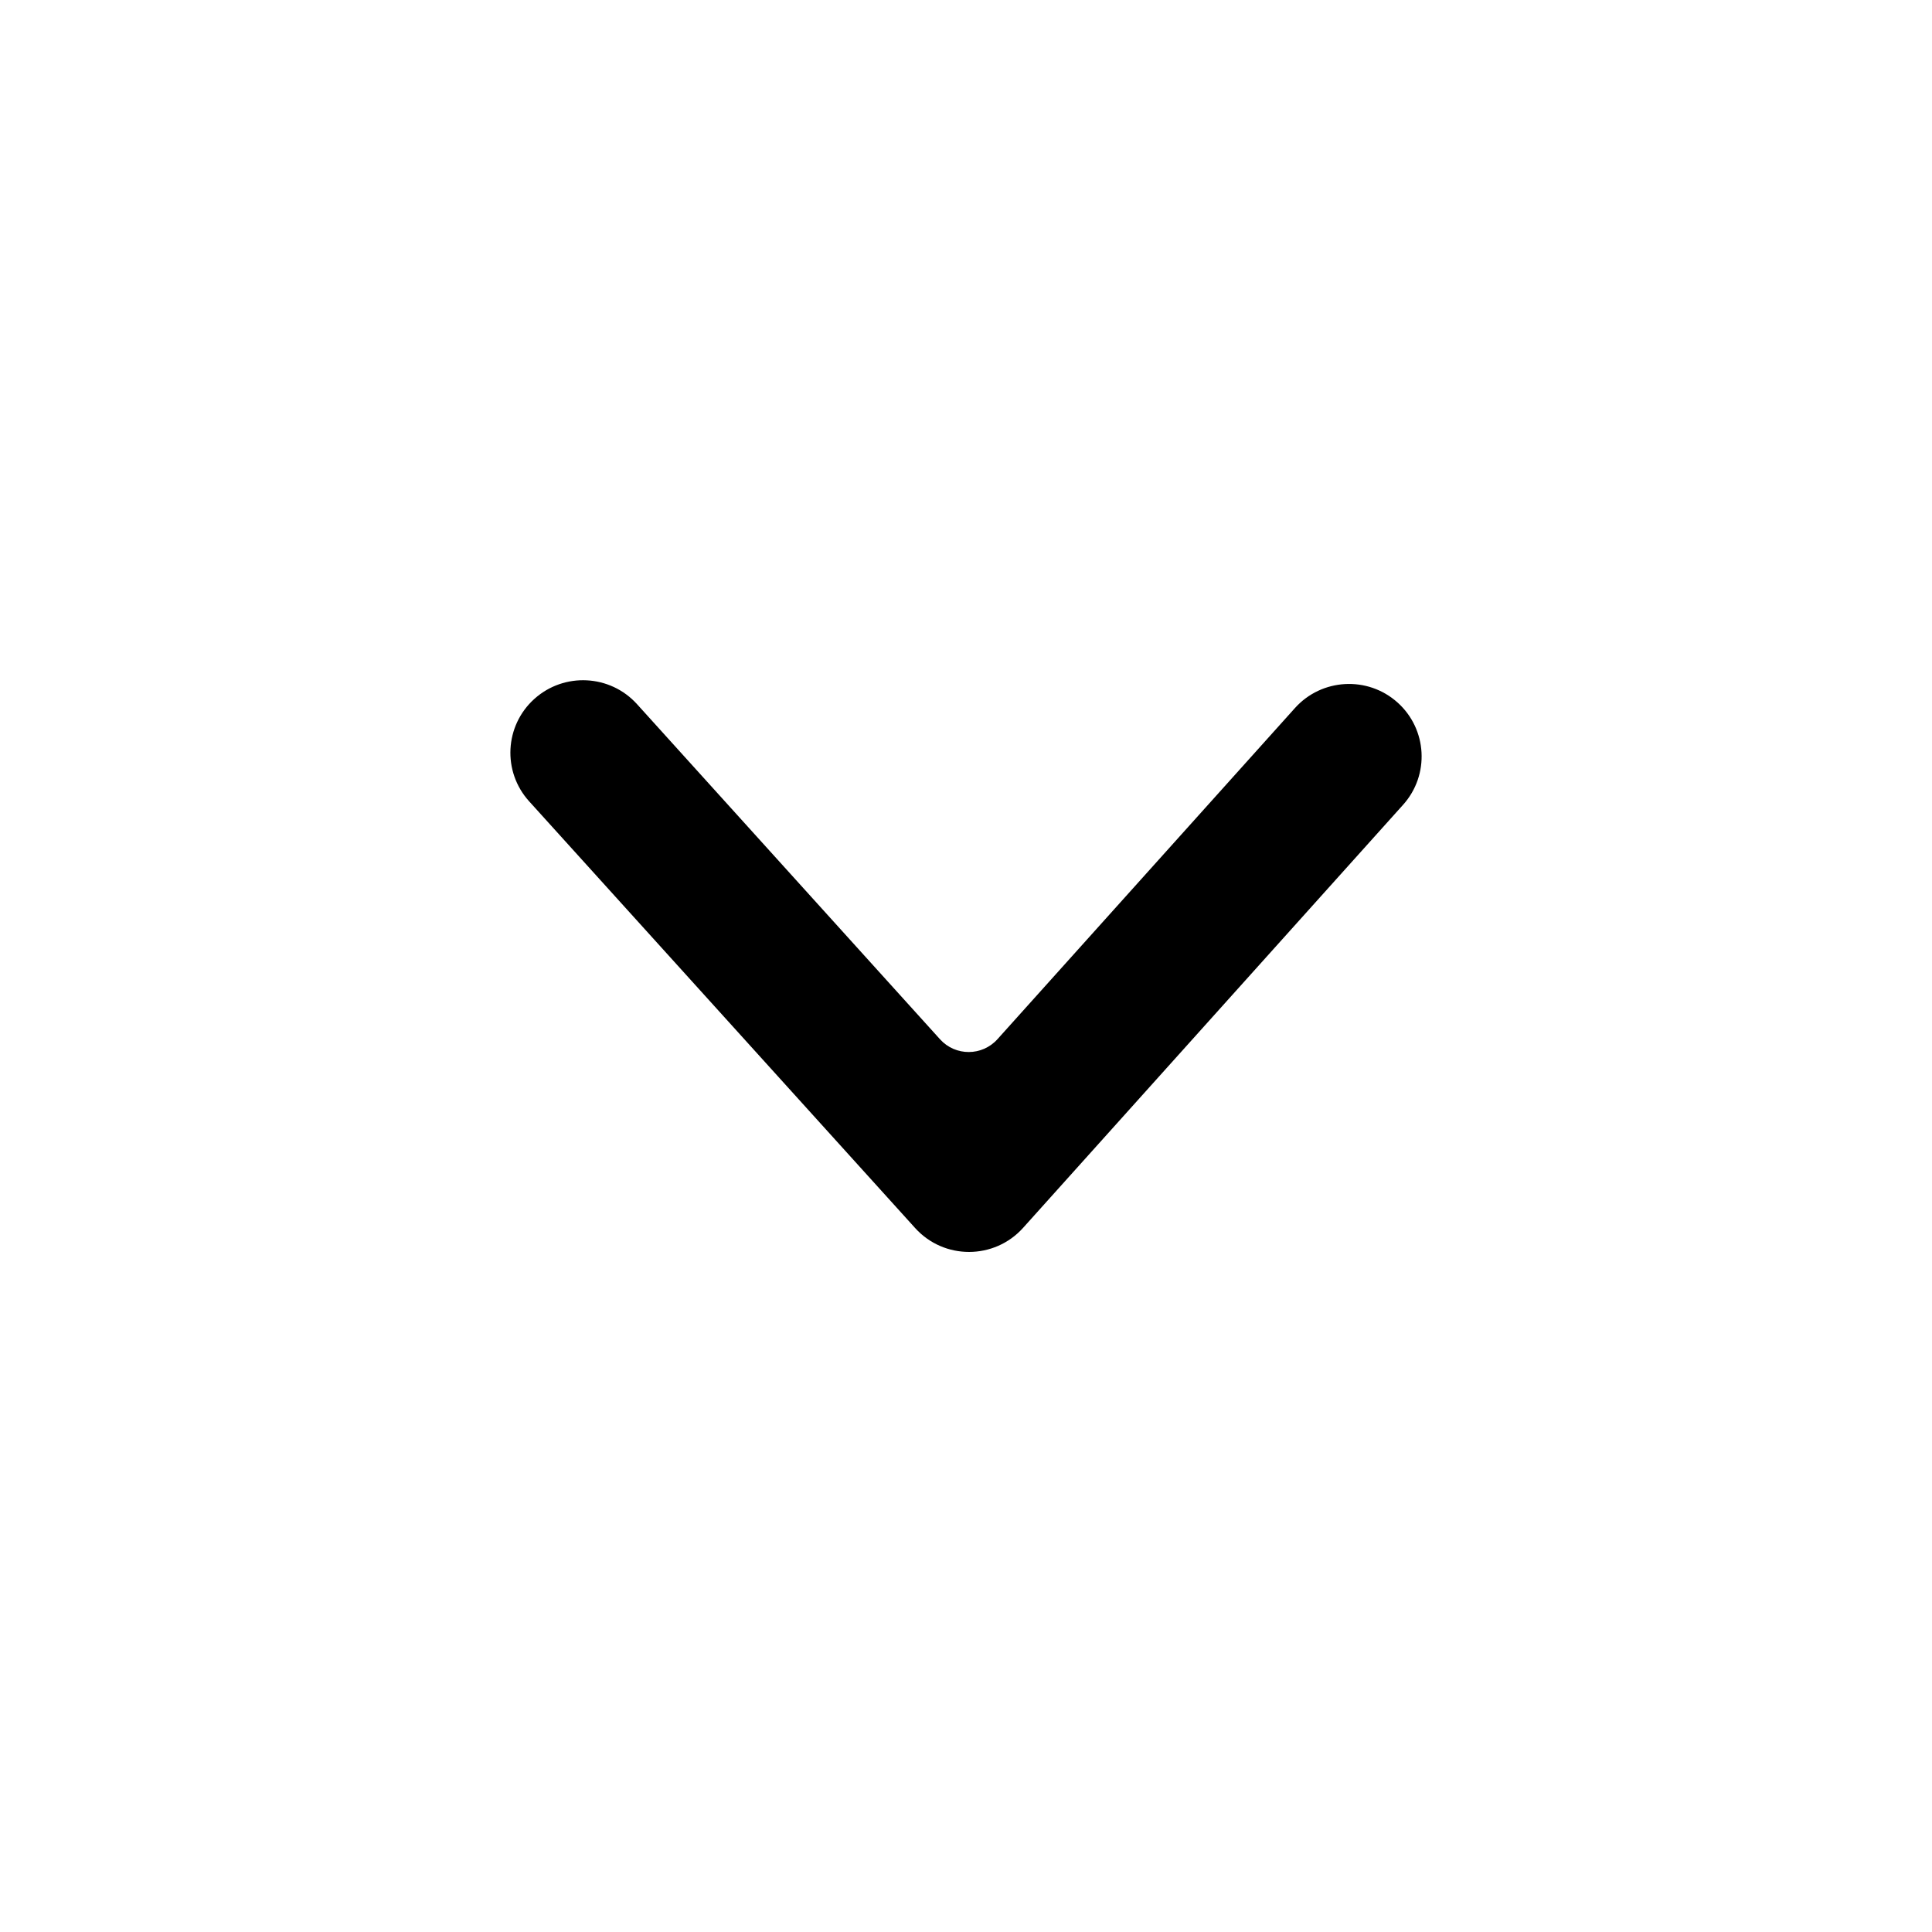
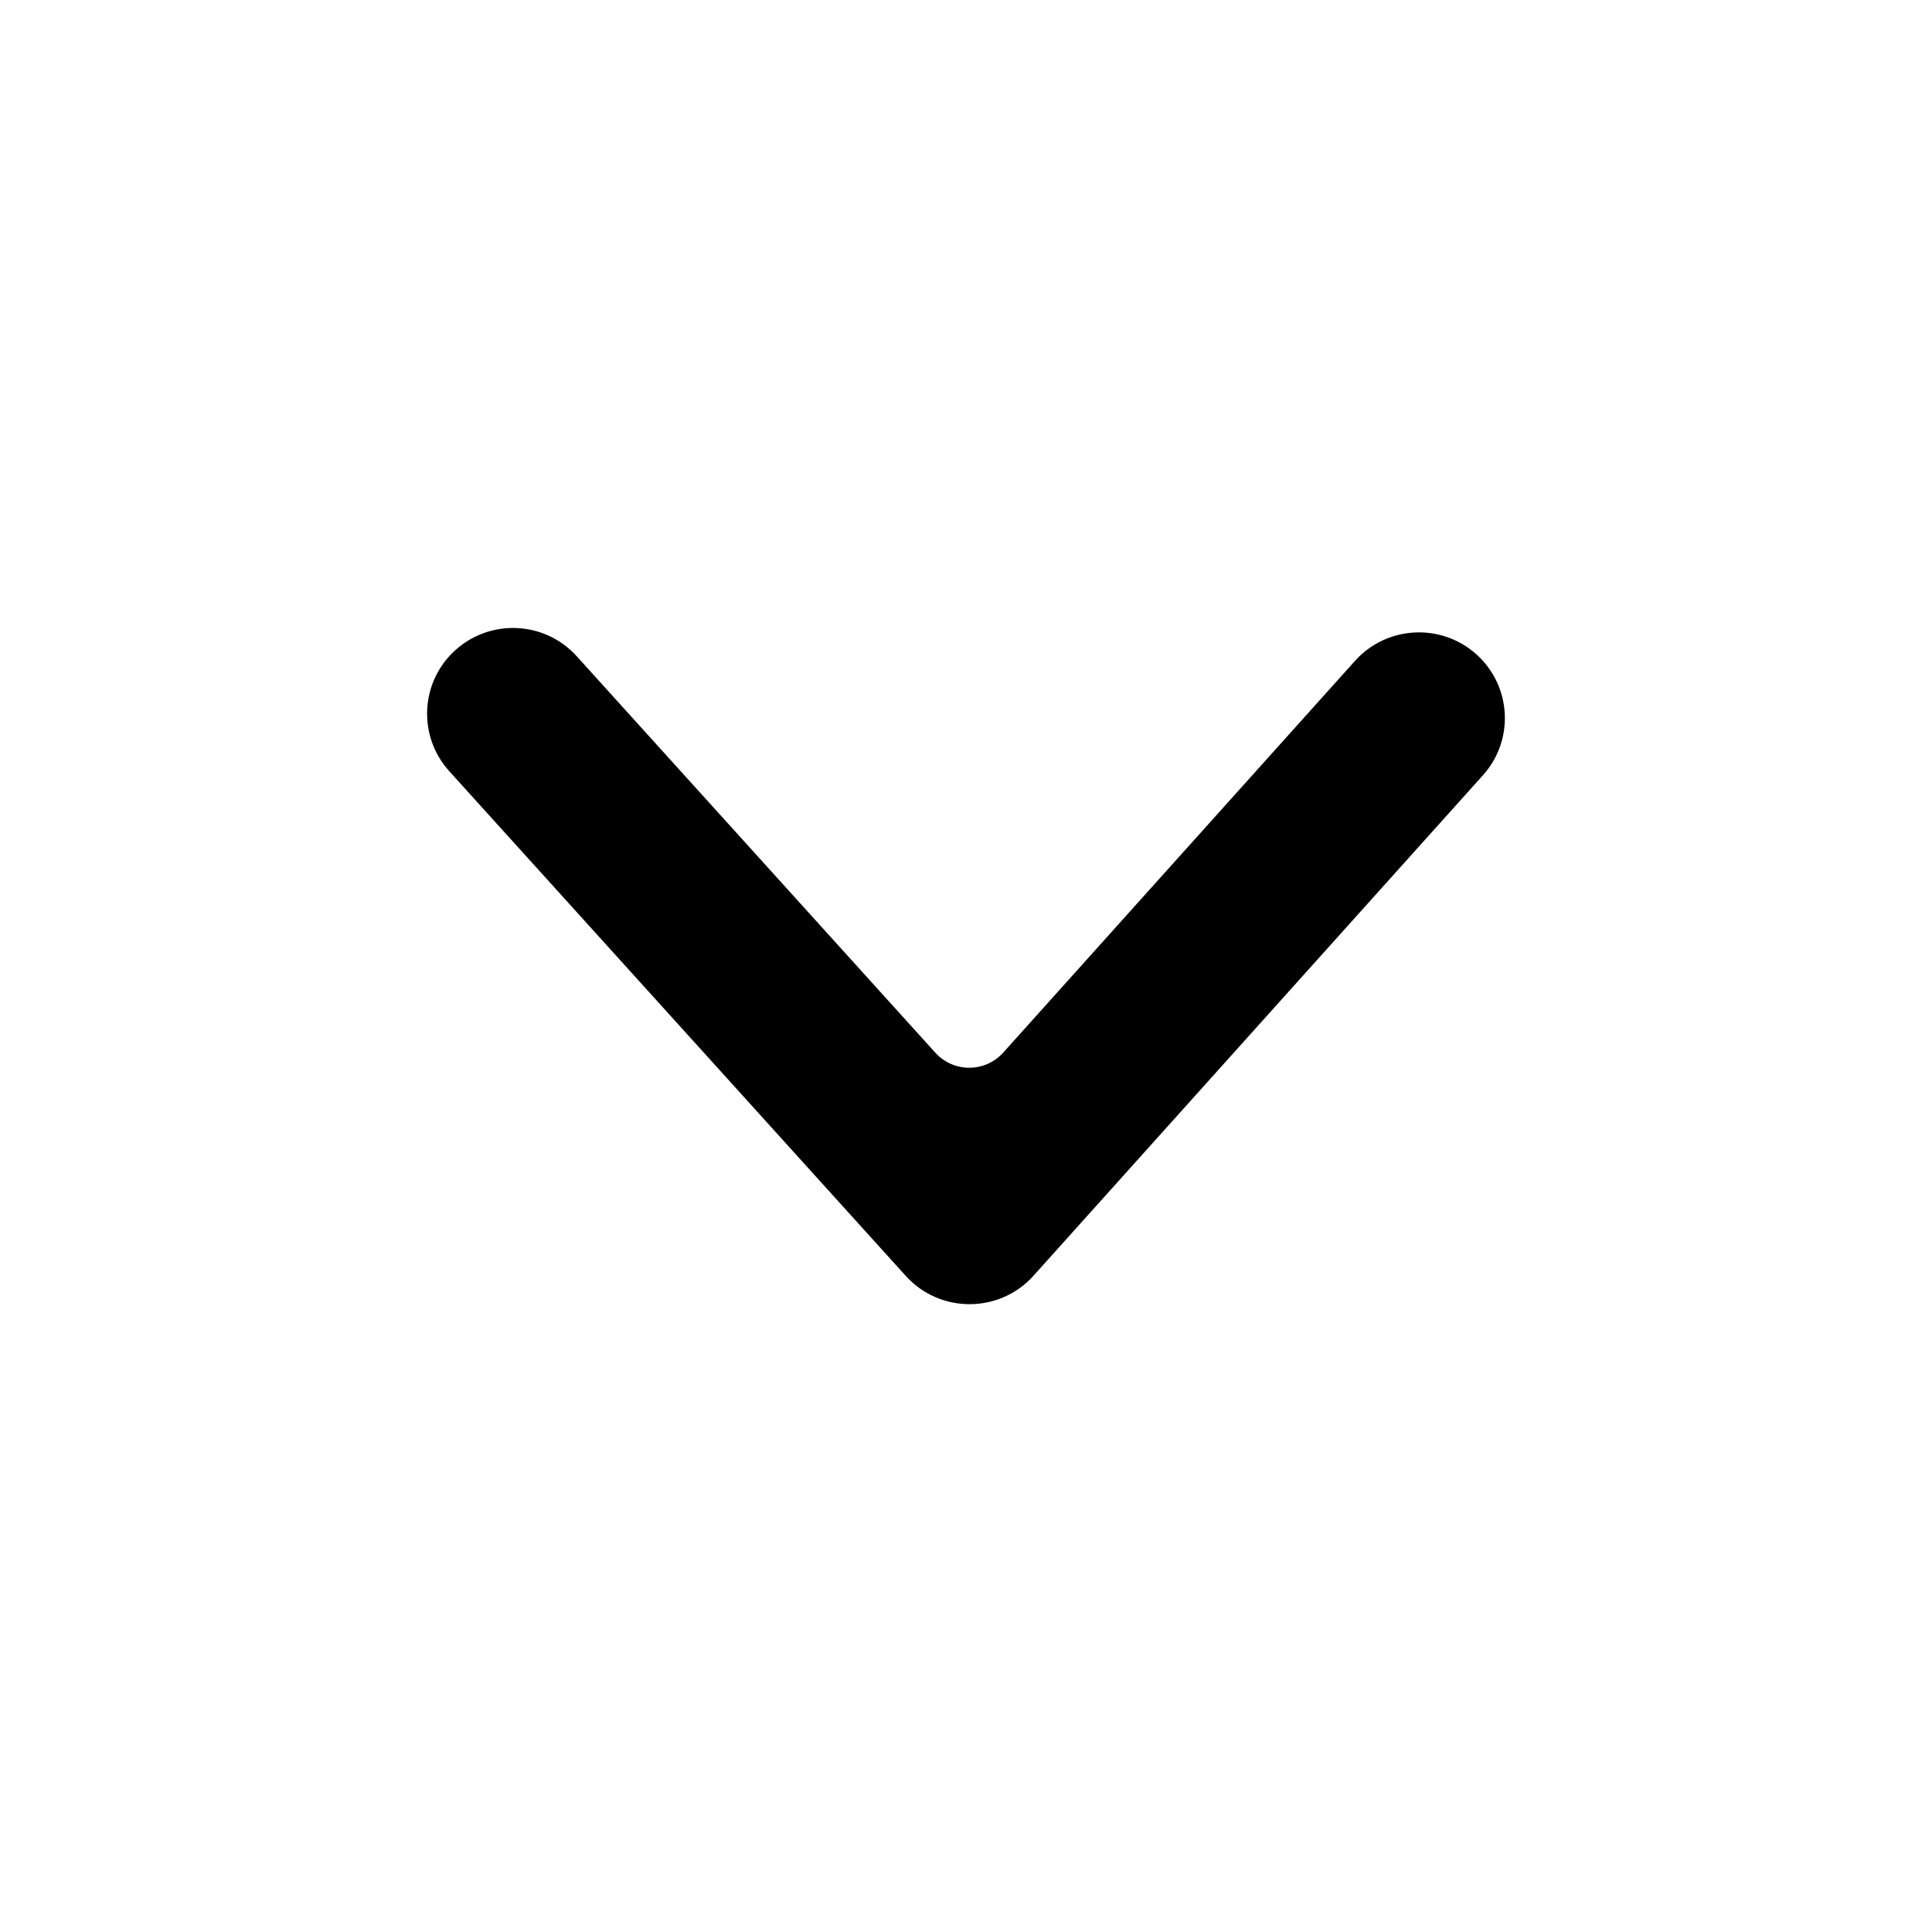
<svg width="24" height="24" viewBox="0 0 24 24">
-   <path d="M7.913 8.747C7.579 8.378 7.008 8.349 6.638 8.682C6.268 9.015 6.239 9.584 6.572 9.953L11.368 15.255C11.727 15.652 12.352 15.651 12.71 15.252L17.43 9.997C17.762 9.627 17.731 9.058 17.36 8.726C16.989 8.394 16.418 8.426 16.086 8.796L12.391 12.909C12.201 13.121 11.869 13.122 11.678 12.911L7.913 8.747Z" />
+   <path d="M7.165 8.153C6.771 7.716 6.096 7.681 5.658 8.075C5.22 8.469 5.186 9.142 5.58 9.579L11.252 15.85C11.677 16.319 12.416 16.318 12.839 15.847L18.422 9.63C18.815 9.193 18.778 8.52 18.339 8.127C17.9 7.735 17.225 7.772 16.832 8.21L12.463 13.075C12.238 13.326 11.845 13.327 11.619 13.077L7.165 8.153Z" />
</svg>
